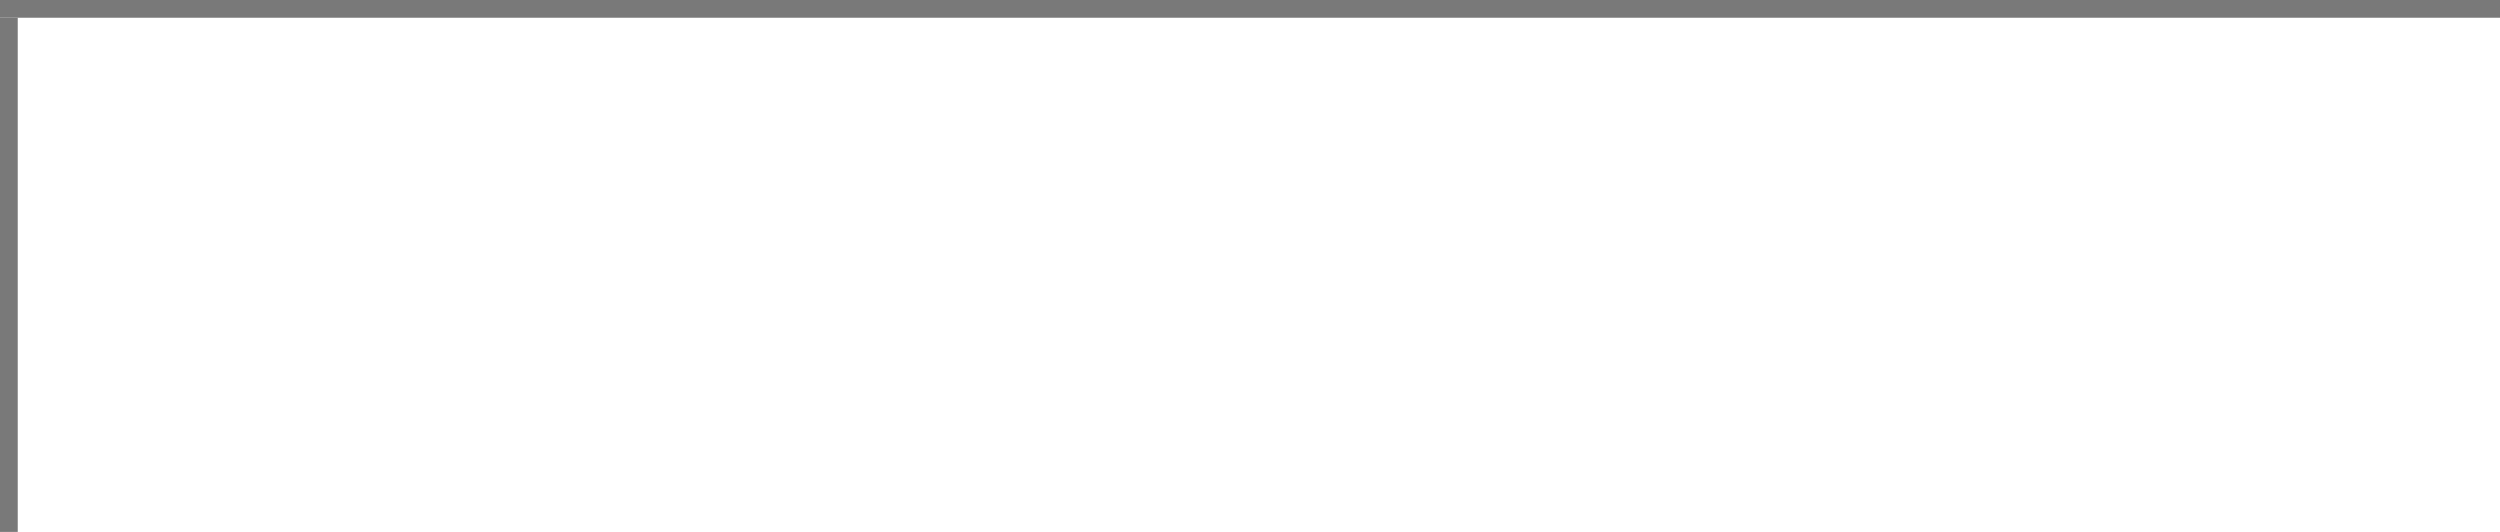
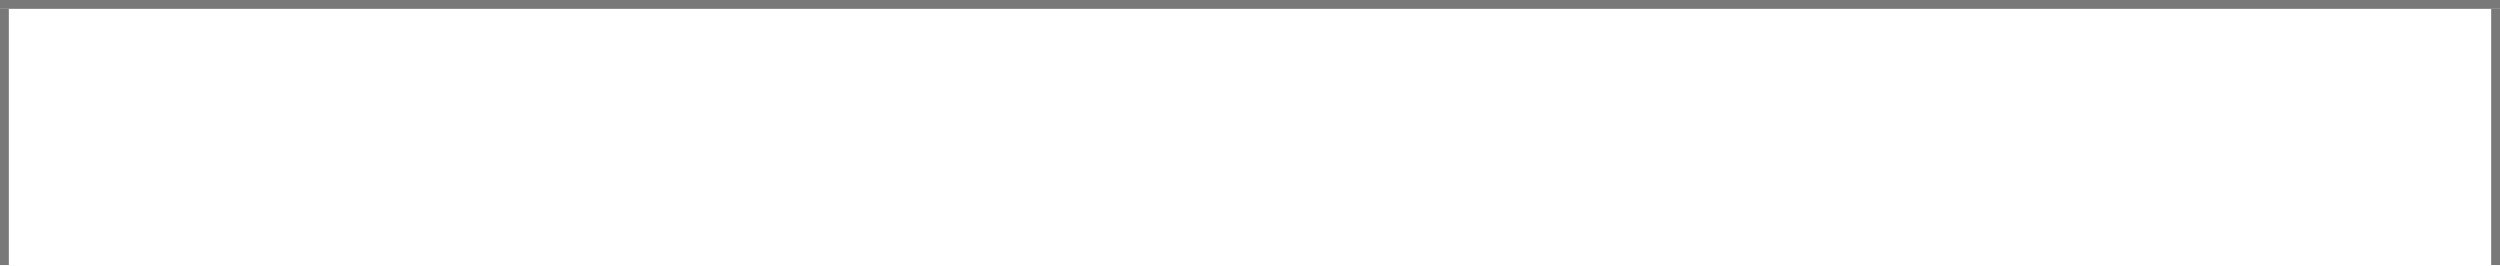
- <svg xmlns="http://www.w3.org/2000/svg" version="1.1" width="141px" height="30px" viewBox="0 90 141 30">
-   <path d="M 1 1  L 141 1  L 141 30  L 1 30  L 1 1  Z " fill-rule="nonzero" fill="rgba(255, 255, 255, 1)" stroke="none" transform="matrix(1 0 0 1 0 90 )" class="fill" />
-   <path d="M 0.5 1  L 0.5 30  " stroke-width="1" stroke-dasharray="0" stroke="rgba(121, 121, 121, 1)" fill="none" transform="matrix(1 0 0 1 0 90 )" class="stroke" />
-   <path d="M 0 0.5  L 141 0.5  " stroke-width="1" stroke-dasharray="0" stroke="rgba(121, 121, 121, 1)" fill="none" transform="matrix(1 0 0 1 0 90 )" class="stroke" />
+ <svg xmlns="http://www.w3.org/2000/svg" version="1.1" width="283px" height="30px" viewBox="1035 0 283 30">
+   <path d="M 1 1  L 282 1  L 282 30  L 1 30  L 1 1  Z " fill-rule="nonzero" fill="rgba(255, 255, 255, 1)" stroke="none" transform="matrix(1 0 0 1 1035 0 )" class="fill" />
+   <path d="M 0.5 1  L 0.5 30  " stroke-width="1" stroke-dasharray="0" stroke="rgba(121, 121, 121, 1)" fill="none" transform="matrix(1 0 0 1 1035 0 )" class="stroke" />
+   <path d="M 0 0.5  L 283 0.5  " stroke-width="1" stroke-dasharray="0" stroke="rgba(121, 121, 121, 1)" fill="none" transform="matrix(1 0 0 1 1035 0 )" class="stroke" />
+   <path d="M 282.5 1  L 282.5 30  " stroke-width="1" stroke-dasharray="0" stroke="rgba(121, 121, 121, 1)" fill="none" transform="matrix(1 0 0 1 1035 0 )" class="stroke" />
</svg>
